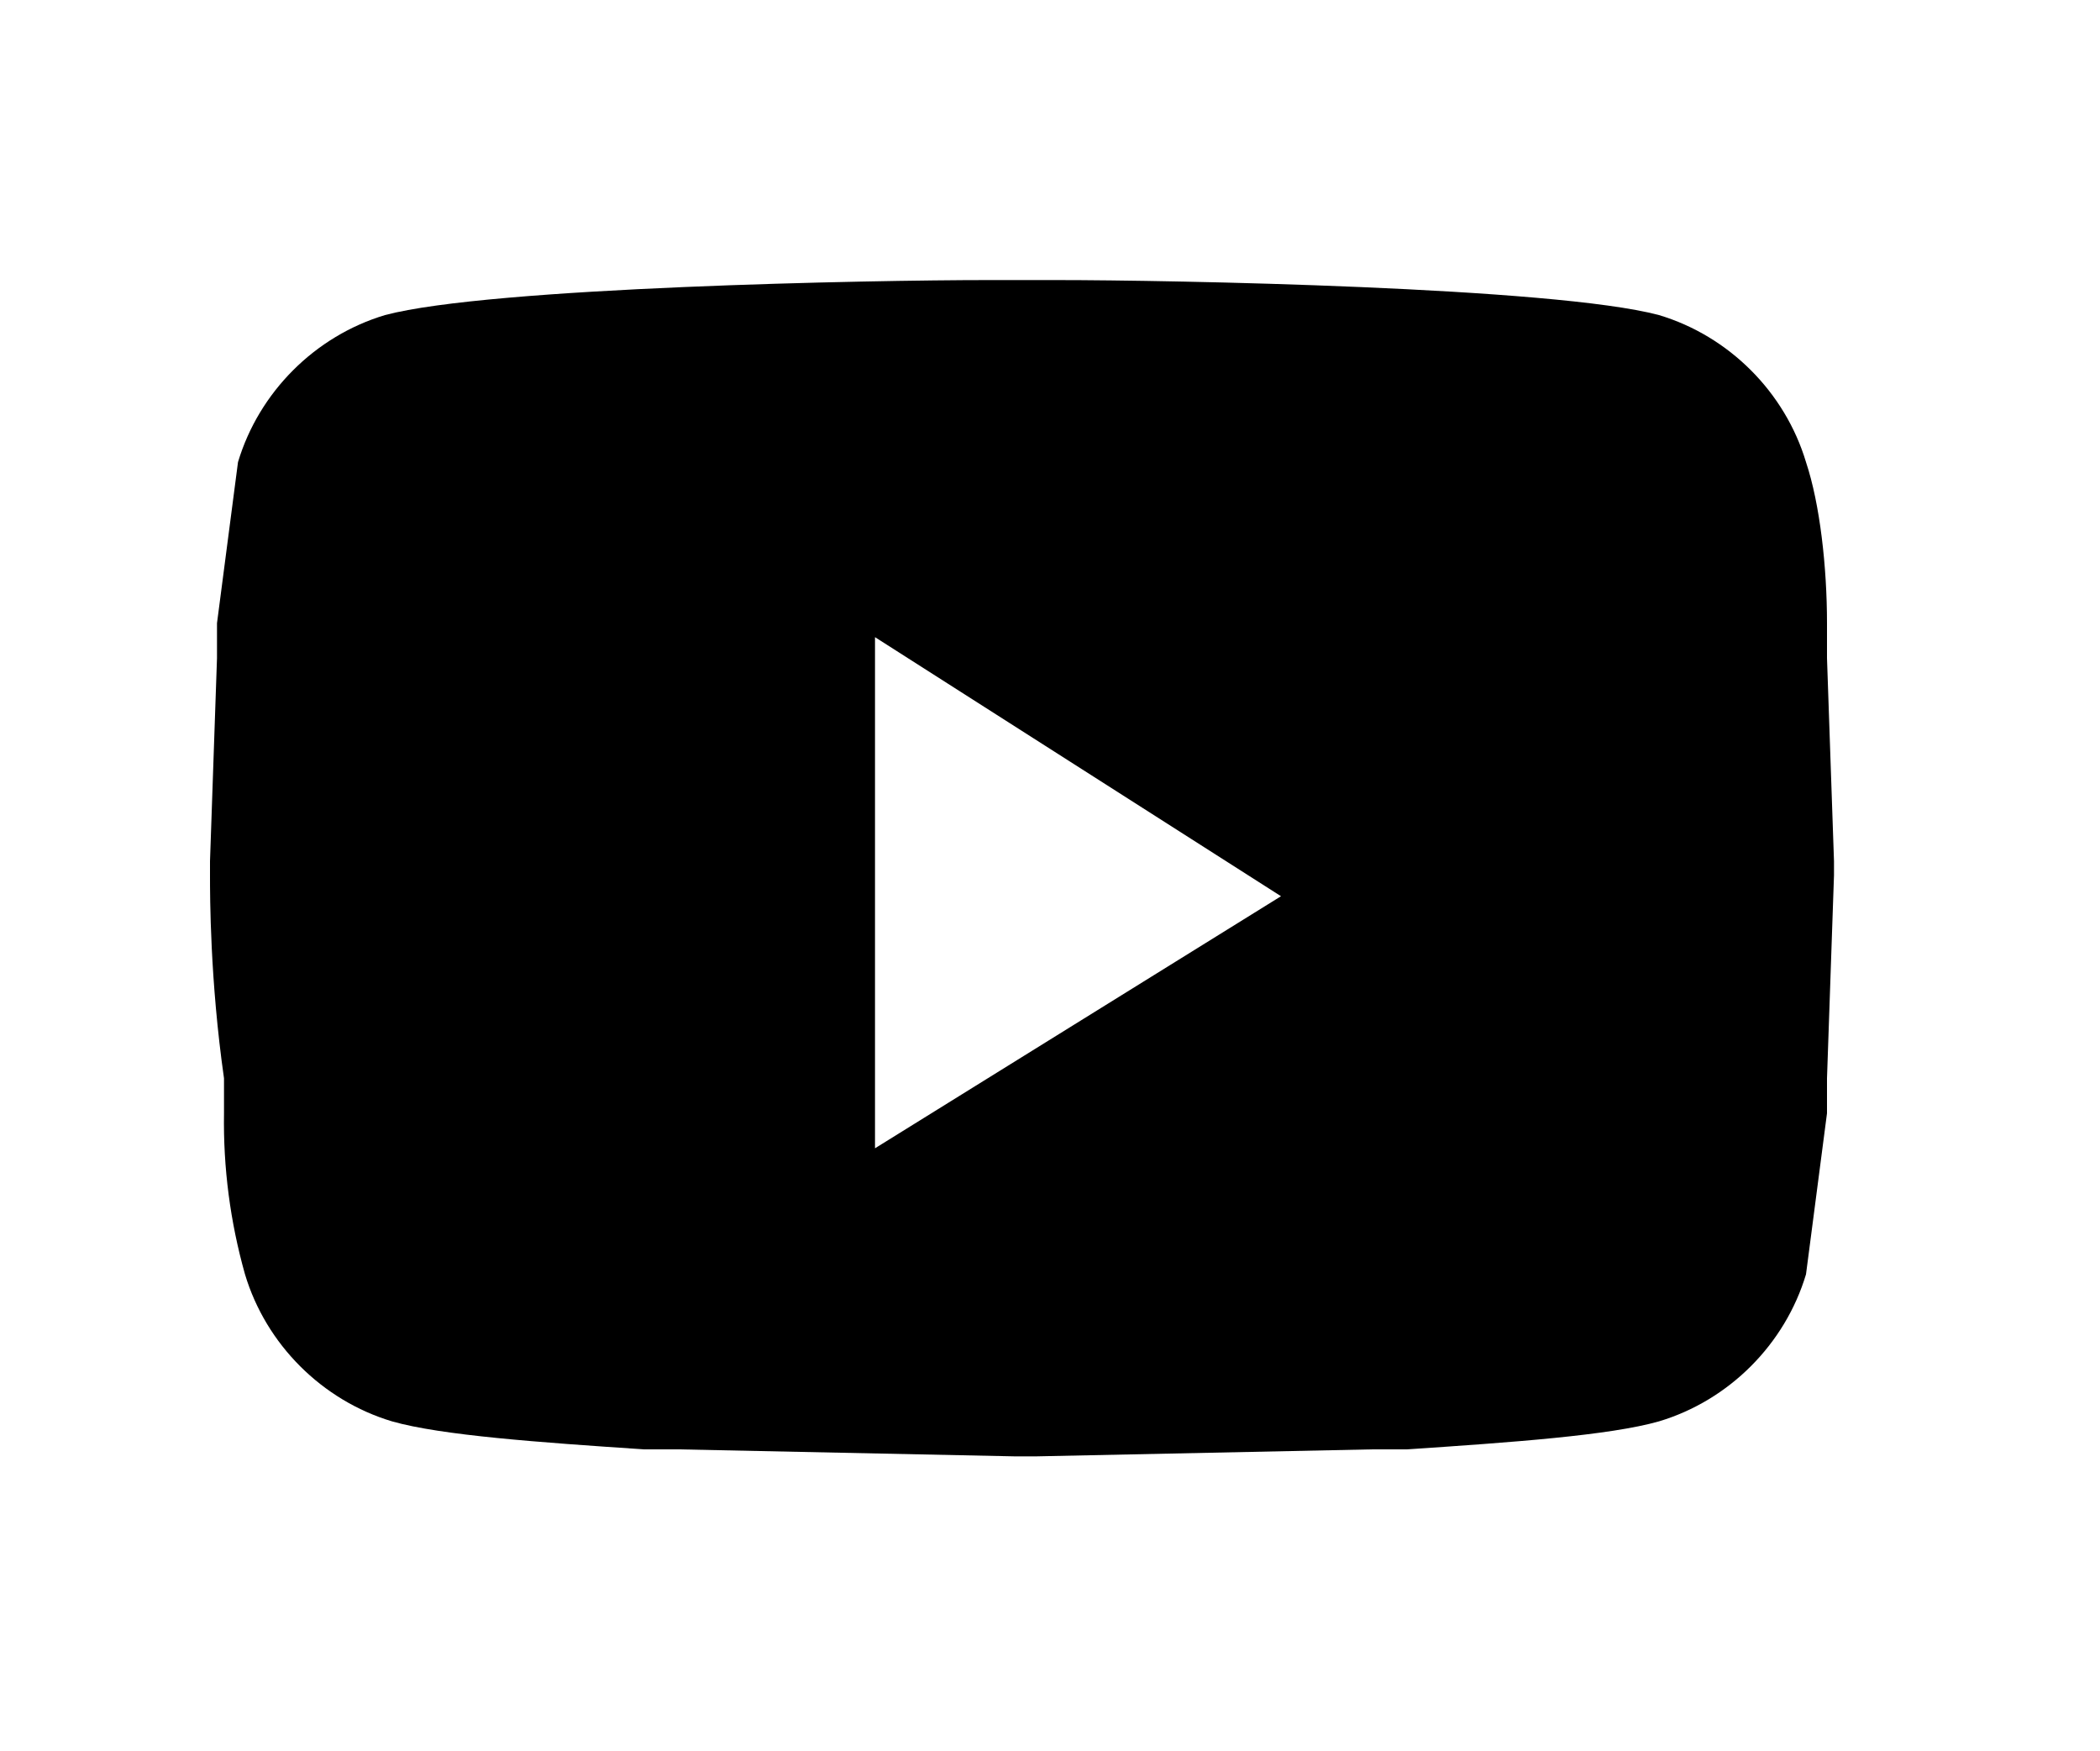
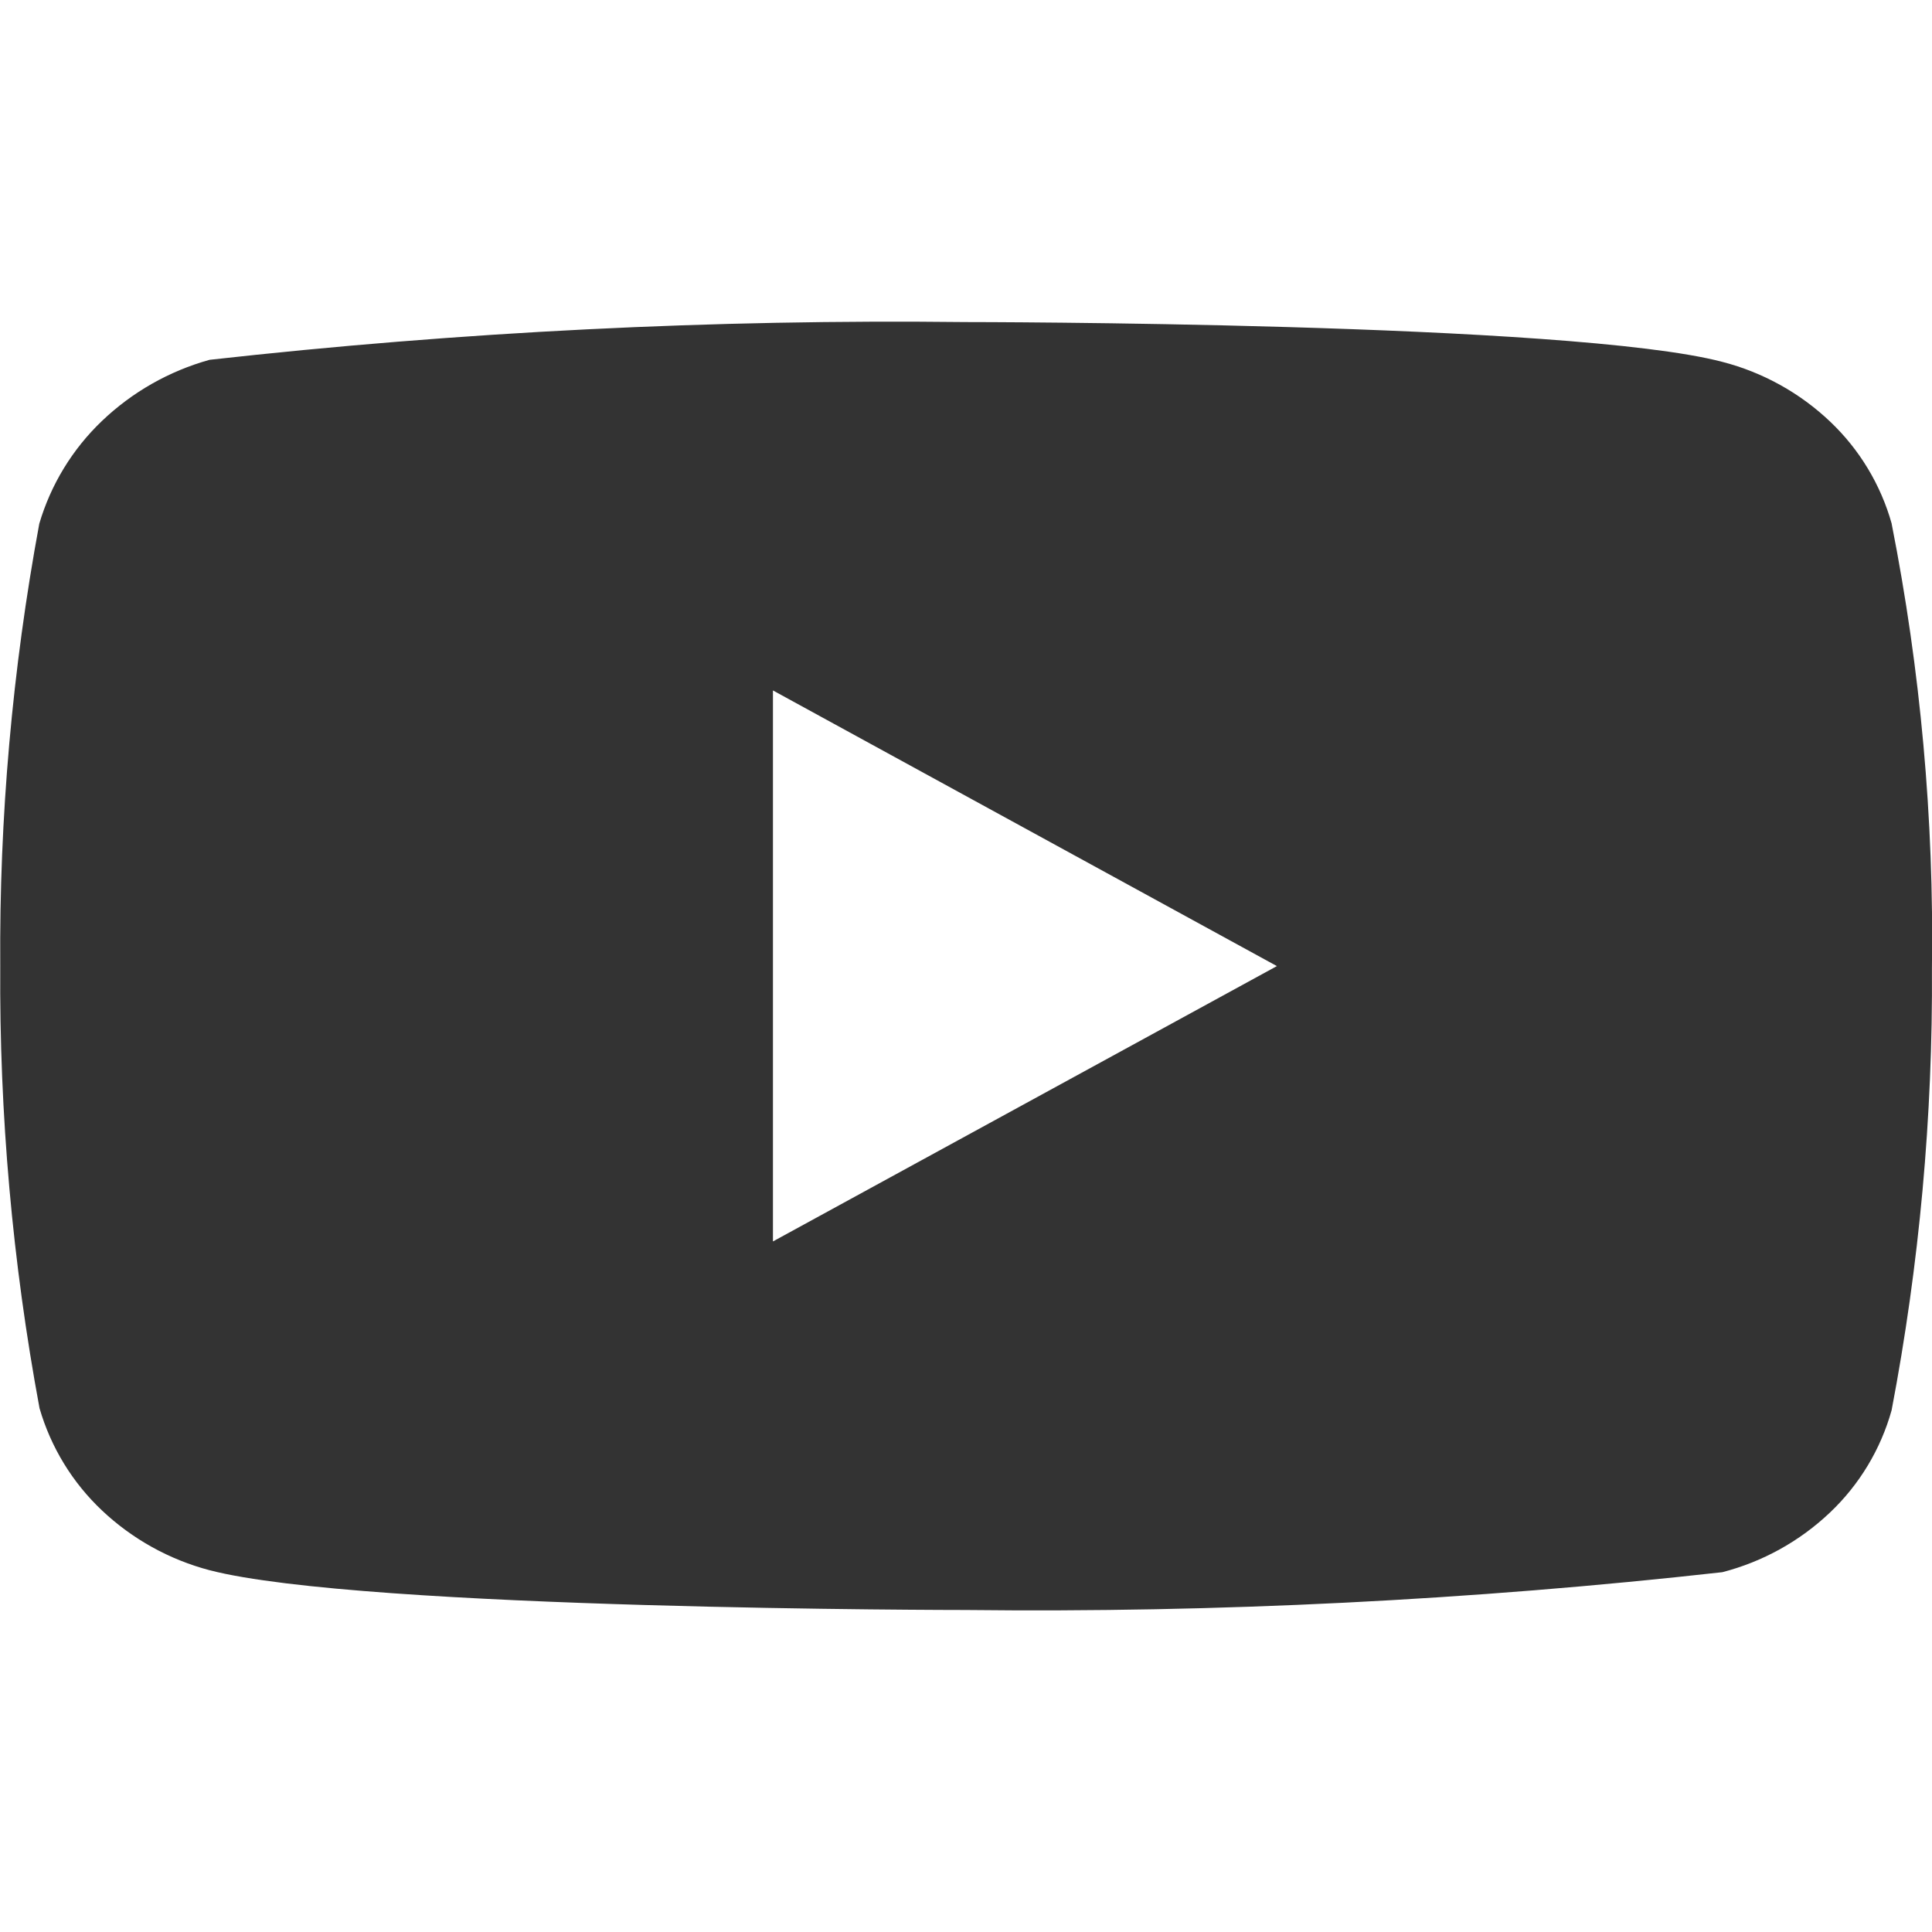
- <svg xmlns="http://www.w3.org/2000/svg" viewBox="0 0 30 25">
-   <path d="M15.1 4c1.6 0 7.1.1 8.6.5 1 .3 1.8 1.1 2.1 2.1.2.6.3 1.5.3 2.3v.5l.1 2.9v.2l-.1 2.9v.5l-.3 2.3c-.3 1-1.1 1.8-2.1 2.1-.7.2-2.1.3-3.6.4h-.5l-4.8.1h-.3l-4.8-.1h-.5c-1.5-.1-2.9-.2-3.6-.4-1-.3-1.8-1.1-2.1-2.1a8 8 0 01-.3-2.3v-.5C3 14 3 12.8 3 12.5v-.2l.1-2.9v-.5l.3-2.3c.3-1 1.1-1.8 2.1-2.1 1.5-.4 7-.5 8.6-.5h1zm-2.6 5.1v7.3l5.8-3.6-5.8-3.7z" />
+ <svg xmlns="http://www.w3.org/2000/svg" width="31.379" height="31.378" viewBox="0 0 31.379 31.378">
+   <defs>
+     <clipPath id="clip-path">
+       <path id="Path_26" data-name="Path 26" d="M0,0H31.379V31.378H0Z" fill="#333" />
+     </clipPath>
+   </defs>
+   <g id="youtube" transform="translate(-0.001 0)">
+     <g id="Group_5" data-name="Group 5" transform="translate(0.001 0)">
+       <g id="Group_4" data-name="Group 4" clip-path="url(#clip-path)">
+         <path id="Path_25" data-name="Path 25" d="M30.721,35.245a3.642,3.642,0,0,0-1-1.66,3.988,3.988,0,0,0-1.749-.97c-2.455-.647-12.293-.647-12.293-.647A100.182,100.182,0,0,0,3.4,32.581a4.132,4.132,0,0,0-1.749.994A3.787,3.787,0,0,0,.634,35.243,38.032,38.032,0,0,0,0,42.426a37.964,37.964,0,0,0,.638,7.183,3.7,3.7,0,0,0,1.013,1.659A4.047,4.047,0,0,0,3.4,52.24c2.488.646,12.277.646,12.277.646a100.413,100.413,0,0,0,12.293-.614,3.988,3.988,0,0,0,1.749-.97,3.635,3.635,0,0,0,1-1.66,37.1,37.1,0,0,0,.655-7.184,34.749,34.749,0,0,0-.654-7.213ZM12.55,46.9V37.951l8.185,4.477Z" transform="translate(0.004 -26.737)" fill="#333" />
+       </g>
+     </g>
+   </g>
</svg>
